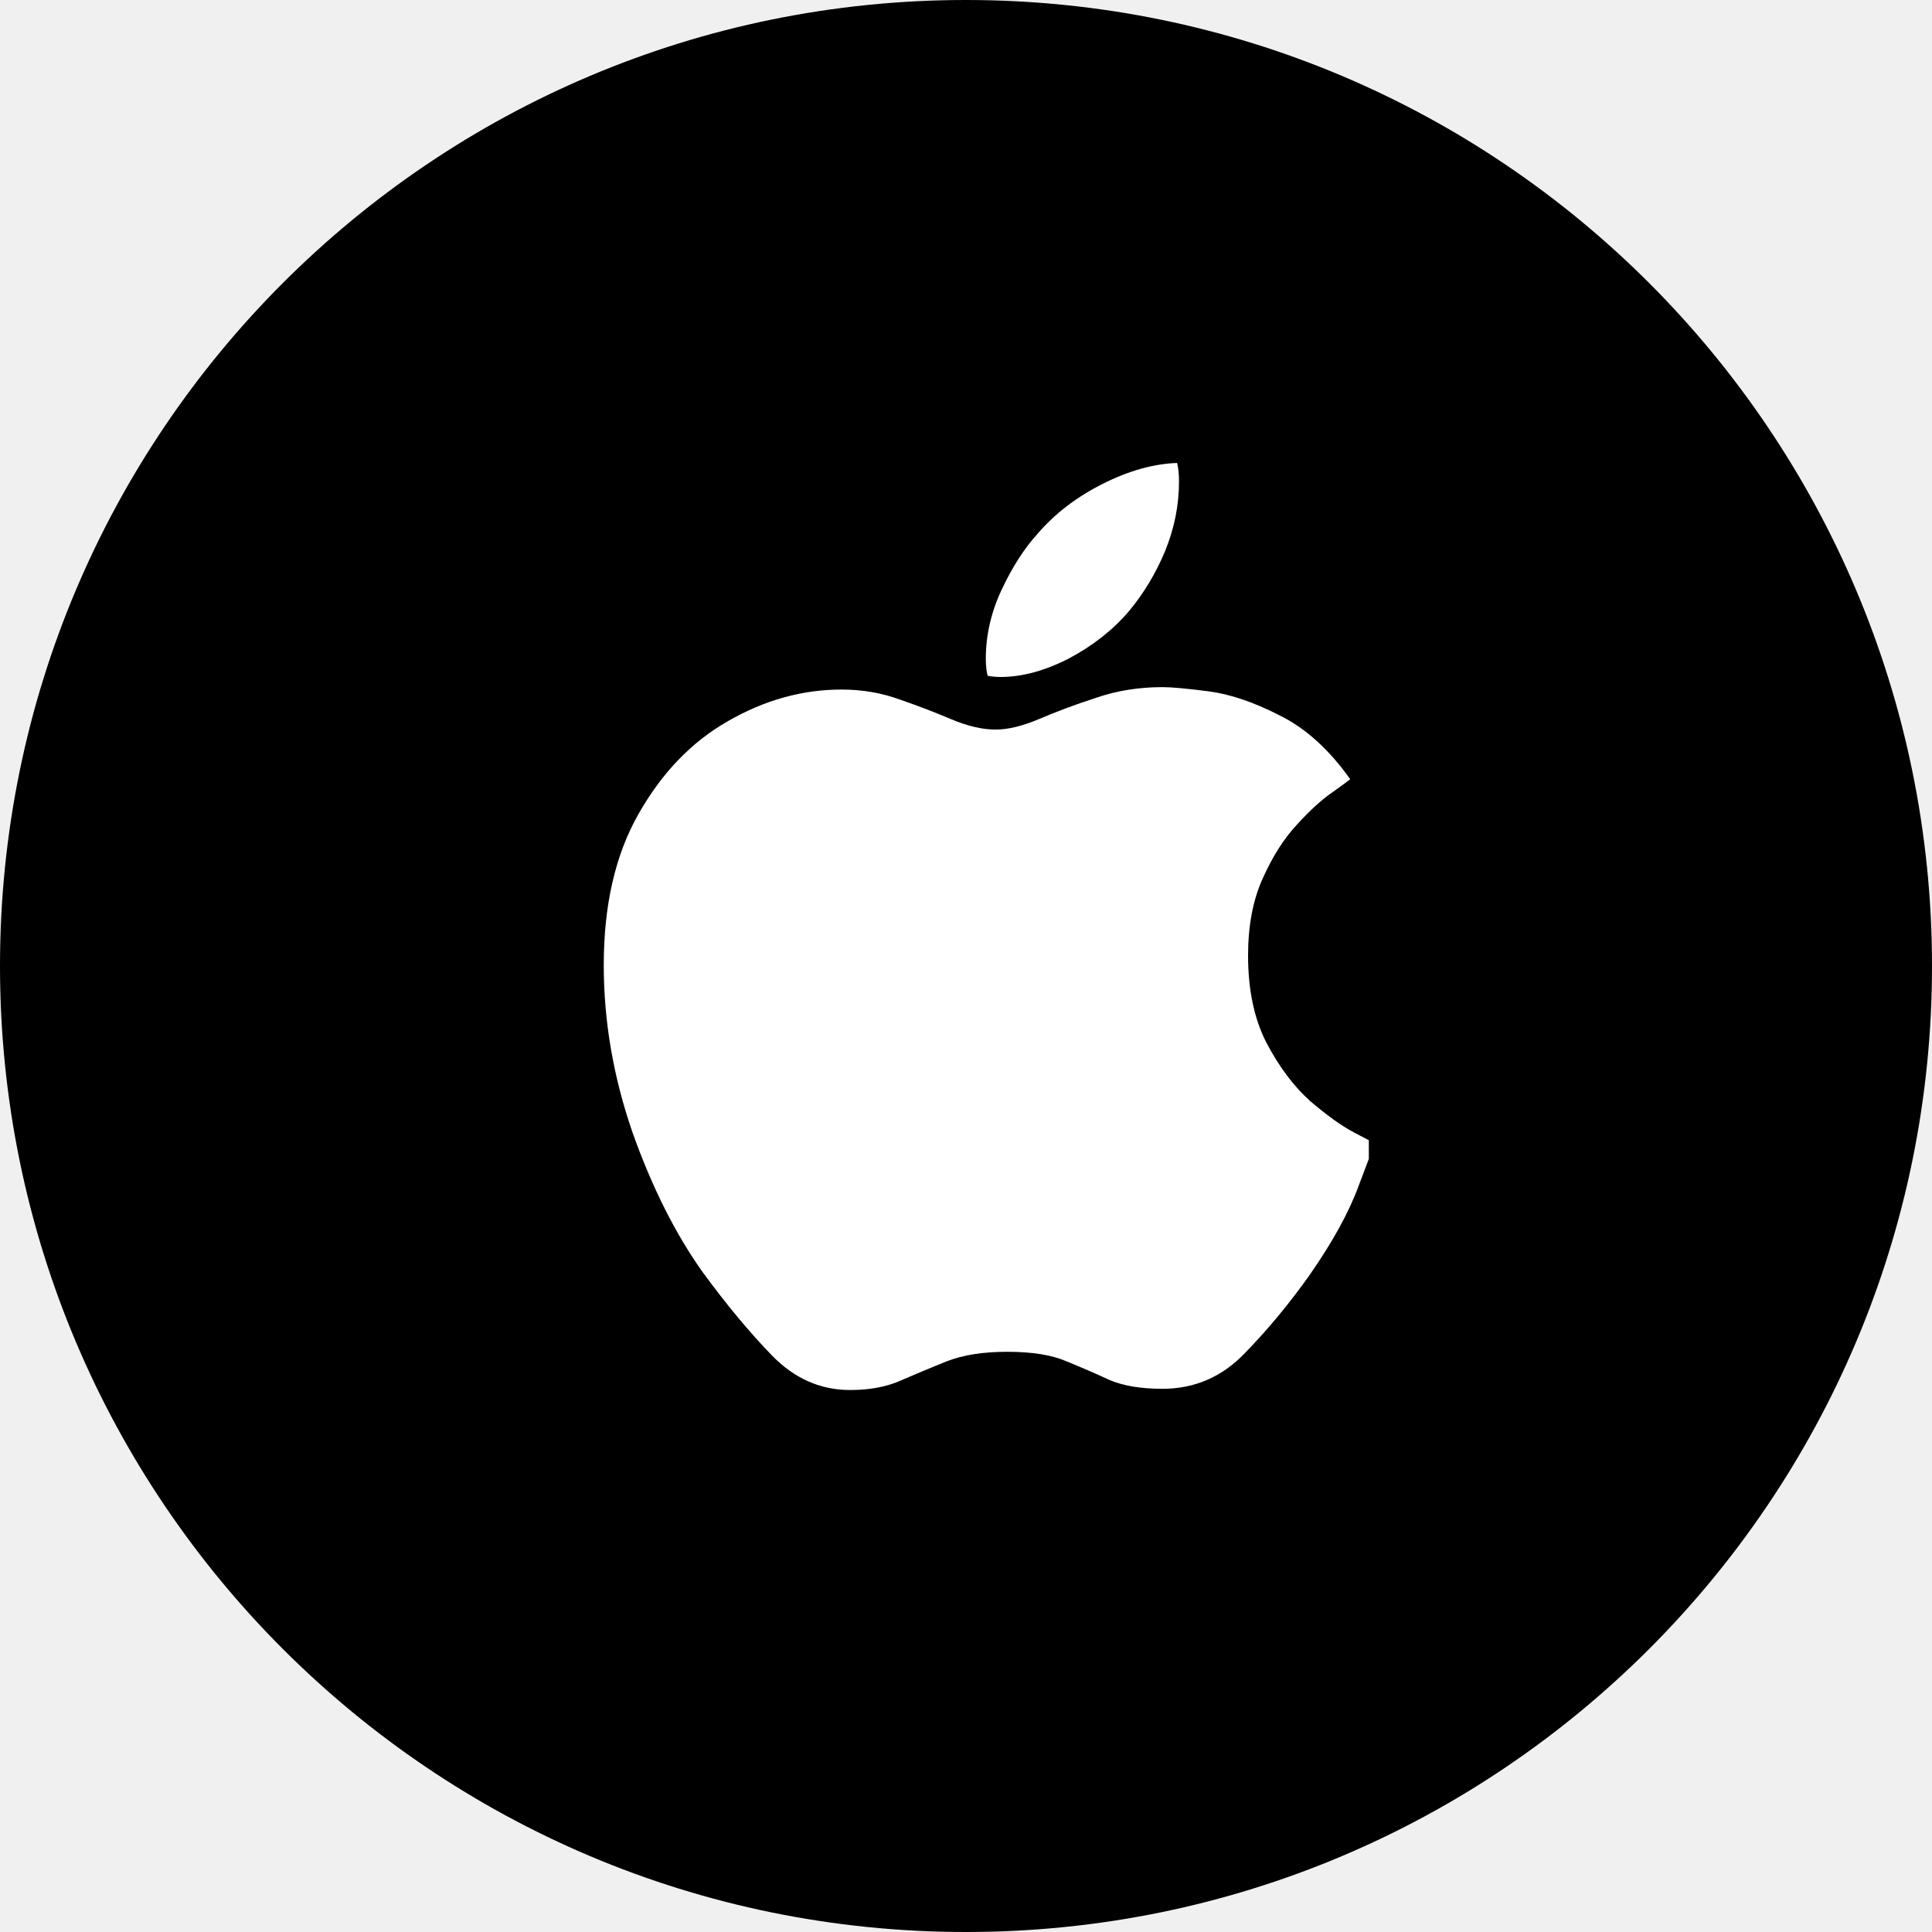
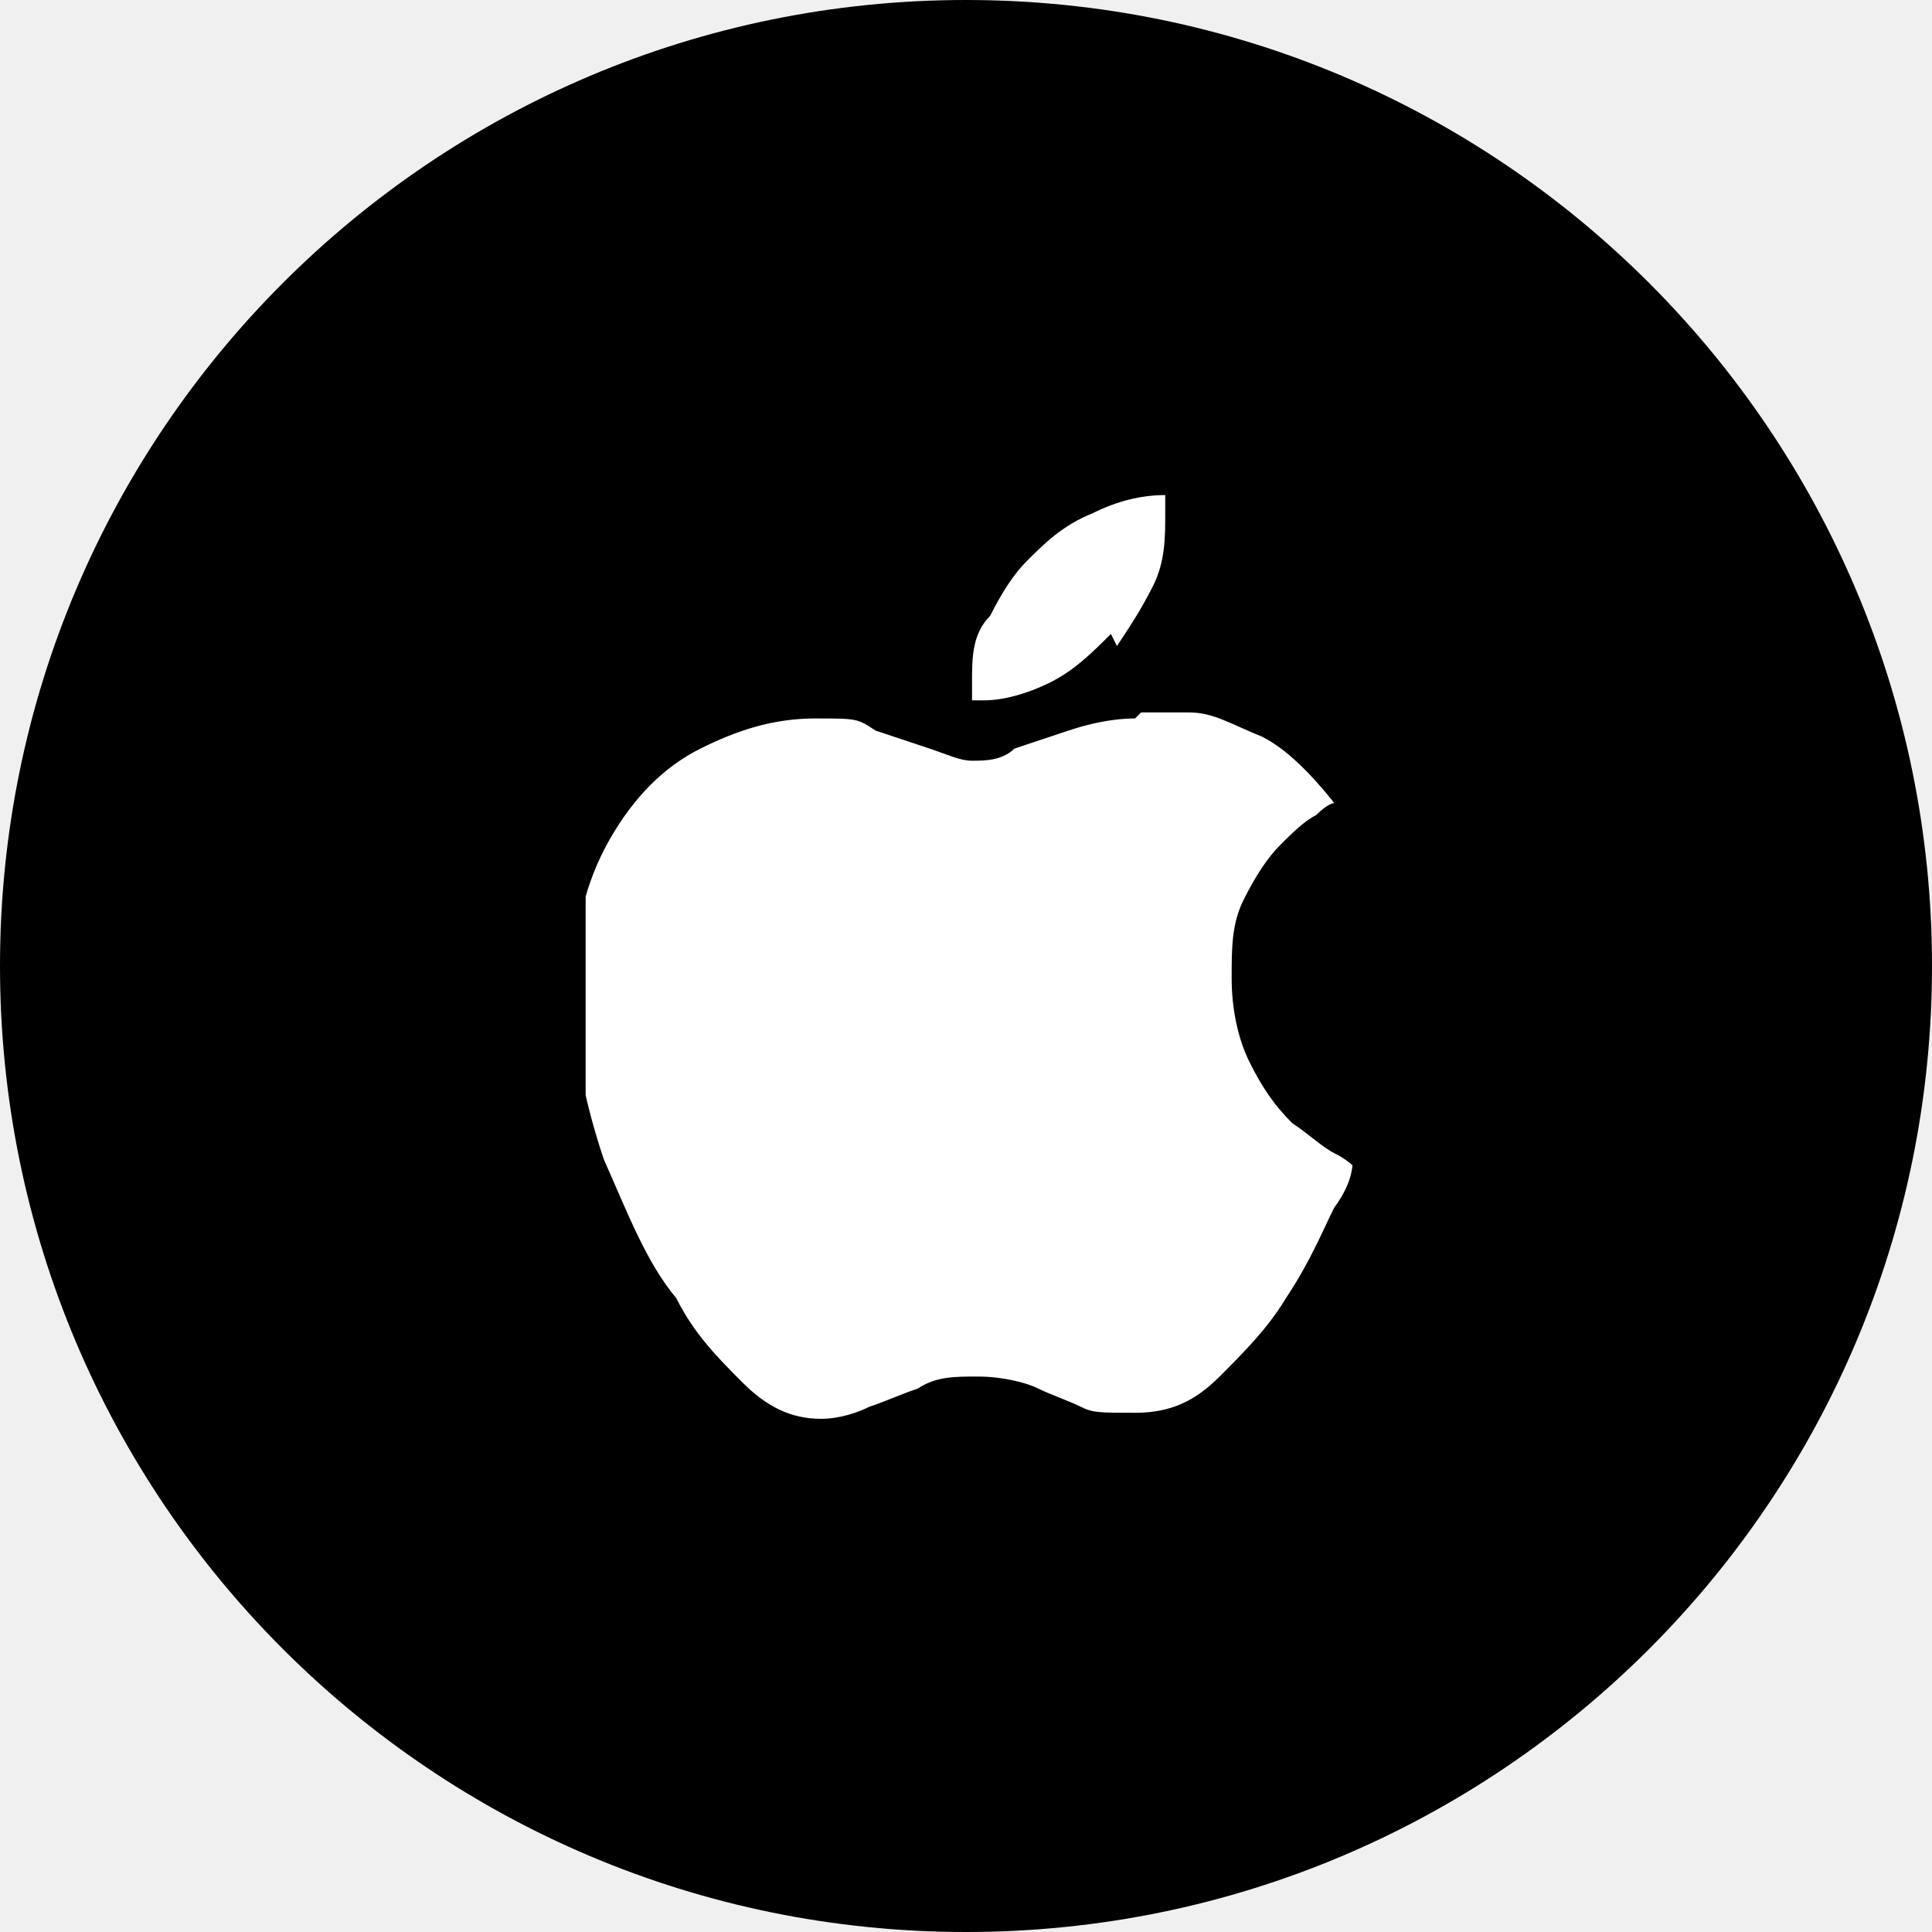
- <svg xmlns="http://www.w3.org/2000/svg" preserveAspectRatio="none" overflow="visible" style="display: block;" width="32" height="32" viewBox="0 0 32 32" fill="none">
-   <g id="Frame 2">
-     <circle id="Ellipse 1" cx="16" cy="16" r="16" fill="black" />
-     <g id="apple 1" clip-path="url(#clip0_0_4)">
-       <path id="Vector" d="M19.254 11.381C19.403 11.381 19.656 11.404 20.014 11.45C20.371 11.496 20.763 11.628 21.188 11.846C21.62 12.057 22.012 12.411 22.363 12.905C22.343 12.925 22.245 12.998 22.069 13.123C21.894 13.242 21.698 13.42 21.482 13.658C21.266 13.889 21.077 14.186 20.915 14.549C20.753 14.905 20.672 15.331 20.672 15.826C20.672 16.394 20.773 16.875 20.976 17.271C21.185 17.667 21.424 17.988 21.695 18.232C21.971 18.469 22.214 18.644 22.424 18.756C22.639 18.869 22.754 18.928 22.768 18.935C22.761 18.961 22.673 19.195 22.505 19.637C22.343 20.08 22.072 20.571 21.695 21.113C21.364 21.581 21.006 22.014 20.621 22.41C20.243 22.805 19.788 23.003 19.254 23.003C18.897 23.003 18.603 22.954 18.373 22.855C18.144 22.749 17.908 22.647 17.665 22.548C17.422 22.442 17.094 22.39 16.683 22.39C16.284 22.39 15.95 22.442 15.68 22.548C15.417 22.654 15.164 22.759 14.921 22.865C14.685 22.971 14.405 23.023 14.081 23.023C13.588 23.023 13.156 22.832 12.784 22.449C12.413 22.066 12.032 21.608 11.64 21.073C11.188 20.439 10.8 19.667 10.476 18.756C10.159 17.839 10 16.915 10 15.984C10 14.988 10.193 14.153 10.577 13.48C10.962 12.8 11.455 12.288 12.056 11.945C12.663 11.595 13.291 11.421 13.939 11.421C14.283 11.421 14.607 11.477 14.911 11.589C15.214 11.694 15.498 11.803 15.761 11.915C16.031 12.028 16.274 12.084 16.49 12.084C16.699 12.084 16.942 12.024 17.219 11.906C17.496 11.787 17.806 11.671 18.151 11.559C18.495 11.44 18.863 11.381 19.254 11.381ZM18.698 10.124C18.434 10.434 18.103 10.694 17.705 10.906C17.307 11.11 16.929 11.213 16.571 11.213C16.497 11.213 16.426 11.206 16.359 11.193C16.352 11.173 16.345 11.137 16.338 11.084C16.332 11.031 16.328 10.975 16.328 10.916C16.328 10.52 16.416 10.137 16.591 9.767C16.767 9.391 16.966 9.081 17.189 8.837C17.472 8.507 17.83 8.233 18.262 8.015C18.694 7.797 19.106 7.682 19.497 7.668C19.518 7.754 19.528 7.856 19.528 7.975C19.528 8.371 19.45 8.757 19.295 9.134C19.14 9.503 18.941 9.833 18.698 10.124Z" fill="white" />
+ <svg xmlns="http://www.w3.org/2000/svg" id="Layer_1" version="1.1" viewBox="0 0 32 32">
+   <defs>
+     <style>
+       .st0 {
+         fill: #fff;
+       }
+ 
+       .st1 {
+         fill: none;
+       }
+ 
+       .st2 {
+         clip-path: url(#clippath);
+       }
+     </style>
+     <clipPath id="clippath">
+       <rect class="st1" x="9.7" y="8.1" width="12.7" height="15.8" />
+     </clipPath>
+   </defs>
+   <g id="Frame_2">
+     <circle id="Ellipse_1" cx="16" cy="16" r="16" />
+     <g class="st2">
+       <g id="apple_1">
+         <path id="Vector" class="st0" d="M18.9,11.8c.1,0,.4,0,.8,0,.4,0,.7.2,1.2.4.4.2.8.6,1.2,1.1,0,0-.1,0-.3.2-.2.1-.4.3-.6.5-.2.2-.4.5-.6.9-.2.4-.2.8-.2,1.3s.1,1,.3,1.4c.2.4.4.7.7,1,.3.2.5.4.7.5.2.1.3.2.3.2,0,0,0,.3-.3.7-.2.4-.4.9-.8,1.5-.3.5-.7.9-1.1,1.3-.4.4-.8.6-1.4.6s-.7,0-.9-.1c-.2-.1-.5-.2-.7-.3-.2-.1-.6-.2-1-.2s-.7,0-1,.2c-.3.1-.5.2-.8.3-.2.1-.5.2-.8.2-.5,0-.9-.2-1.3-.6-.4-.4-.8-.8-1.1-1.4-.5-.6-.8-1.4-1.2-2.3-.3-.9-.5-1.8-.5-2.8s.2-1.8.6-2.5c.4-.7.9-1.2,1.5-1.5.6-.3,1.2-.5,1.9-.5s.7,0,1,.2c.3.1.6.2.9.3.3.1.5.2.7.2s.5,0,.7-.2c.3-.1.6-.2.9-.3.3-.1.7-.2,1.1-.2ZM18.4,10.5c-.3.3-.6.6-1,.8-.4.2-.8.3-1.1.3s-.1,0-.2,0c0,0,0,0,0-.1,0,0,0-.1,0-.2,0-.4,0-.8.3-1.1.2-.4.4-.7.6-.9.3-.3.6-.6,1.1-.8.4-.2.8-.3,1.2-.3,0,0,0,.2,0,.3,0,.4,0,.8-.2,1.2-.2.4-.4.7-.6,1Z" />
+       </g>
    </g>
  </g>
-   <defs>
-     <clipPath id="clip0_0_4">
-       <rect width="12.672" height="15.84" fill="white" transform="translate(10 7.66838)" />
-     </clipPath>
-   </defs>
</svg>
